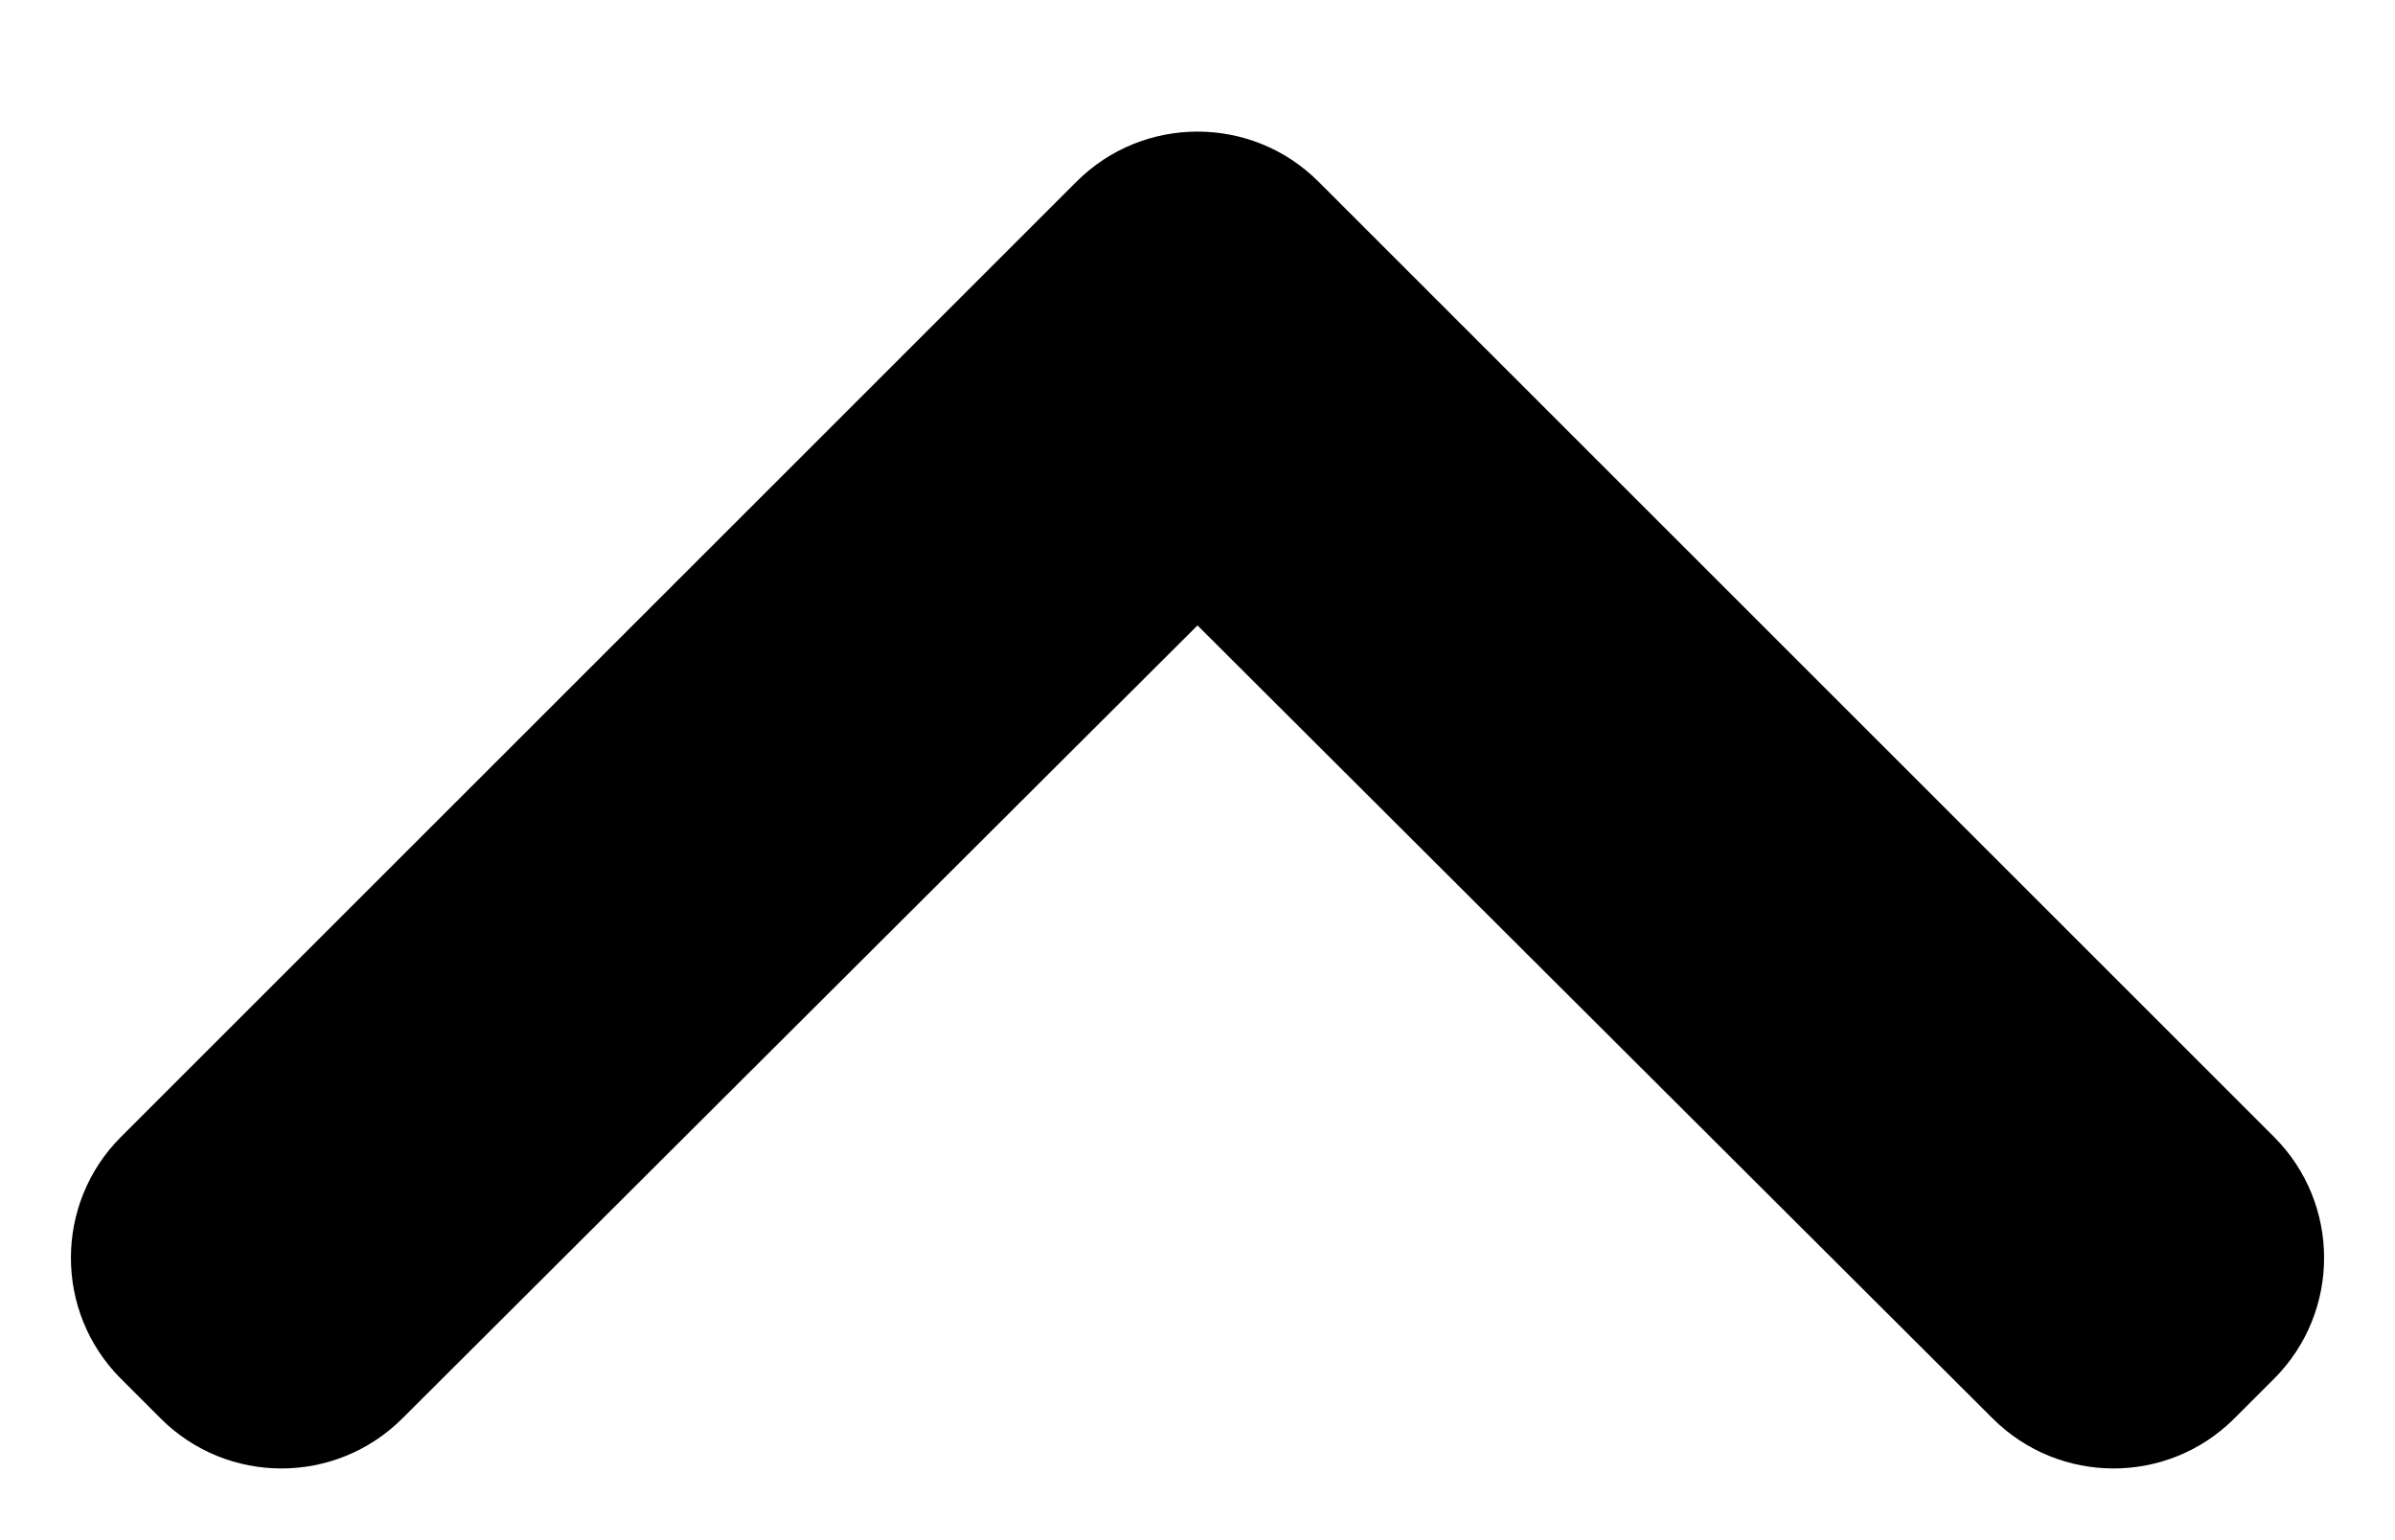
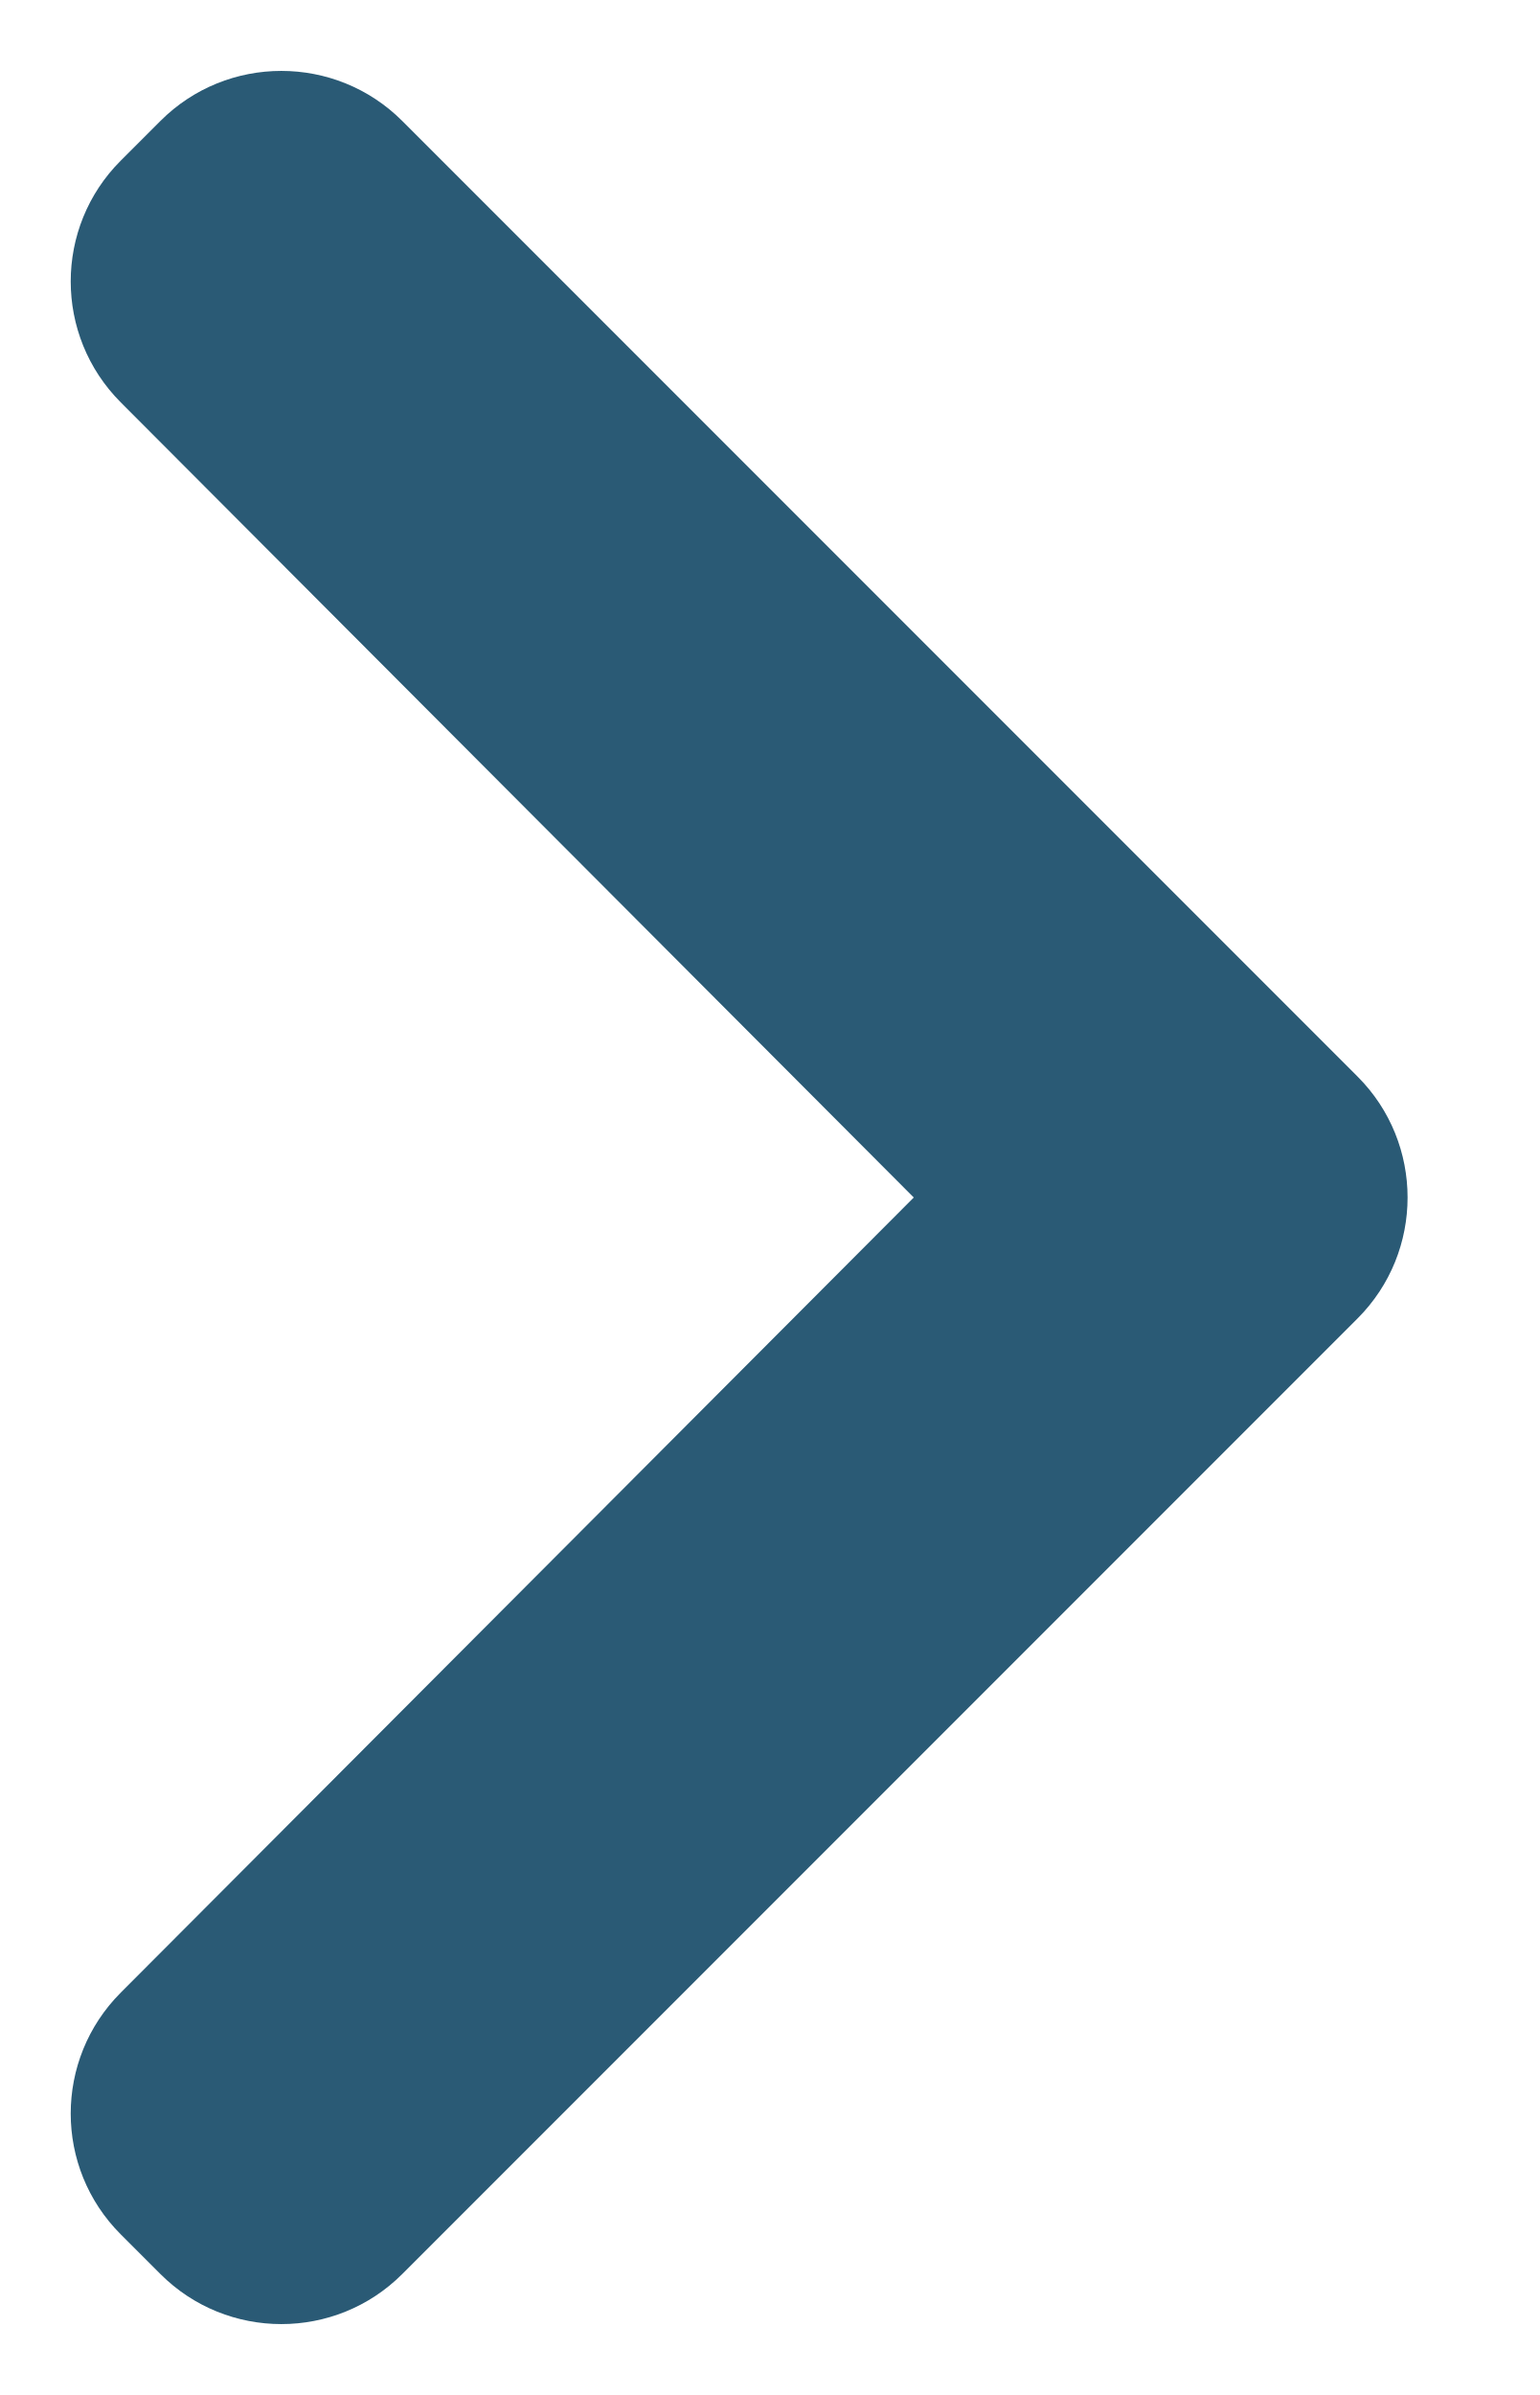
- <svg xmlns="http://www.w3.org/2000/svg" width="14" height="9" viewBox="0 0 14 9" fill="none">
-   <path d="M13.061 8.294C12.671 8.684 12.039 8.684 11.648 8.294L7 3.657L2.352 8.294C1.961 8.684 1.329 8.684 0.939 8.294L0.707 8.062C0.317 7.672 0.317 7.038 0.707 6.648L6.293 1.062C6.683 0.672 7.317 0.672 7.707 1.062L13.293 6.648C13.683 7.038 13.683 7.672 13.293 8.062L13.061 8.294Z" fill="black" />
+ <svg xmlns="http://www.w3.org/2000/svg" width="9" height="14" viewBox="0 0 9 14" fill="none">
+   <path d="M0.706 13.061C0.316 12.671 0.316 12.039 0.706 11.648L5.343 7L0.706 2.352C0.316 1.961 0.316 1.329 0.706 0.939L0.938 0.707C1.328 0.317 1.962 0.317 2.352 0.707L7.938 6.293C8.328 6.683 8.328 7.317 7.938 7.707L2.352 13.293C1.962 13.683 1.328 13.683 0.938 13.293L0.706 13.061Z" fill="#2A5A75" />
</svg>
